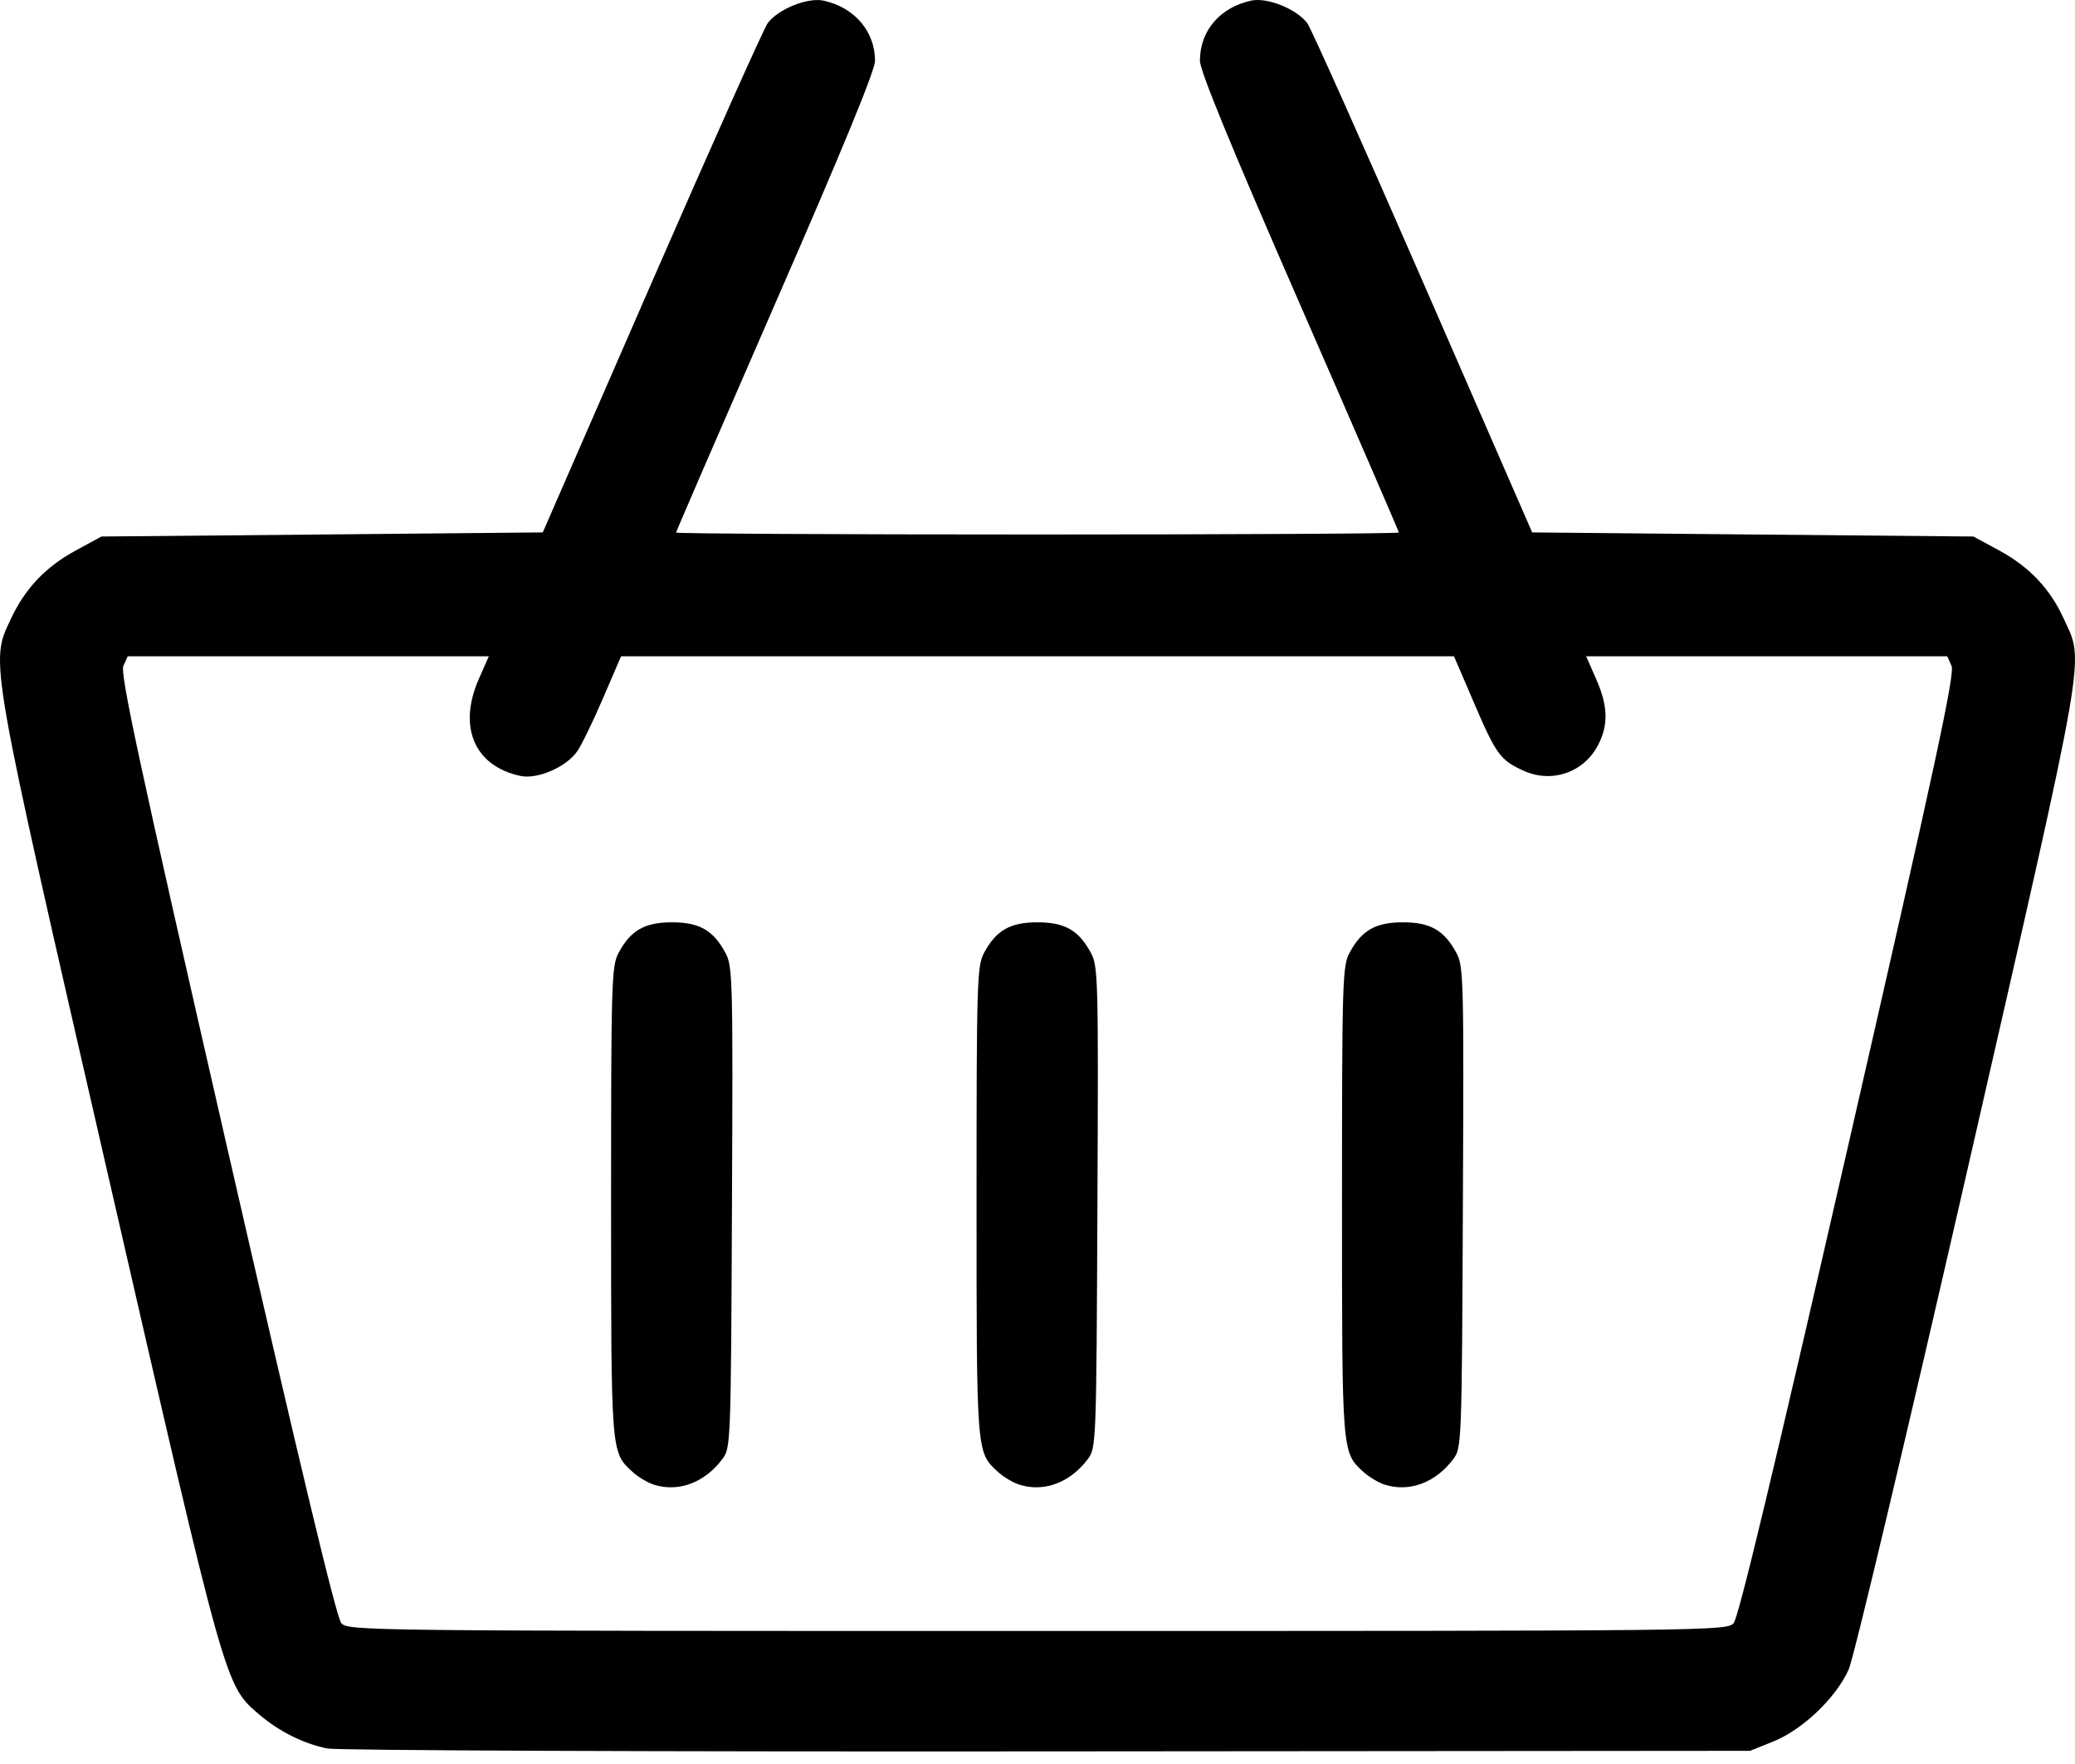
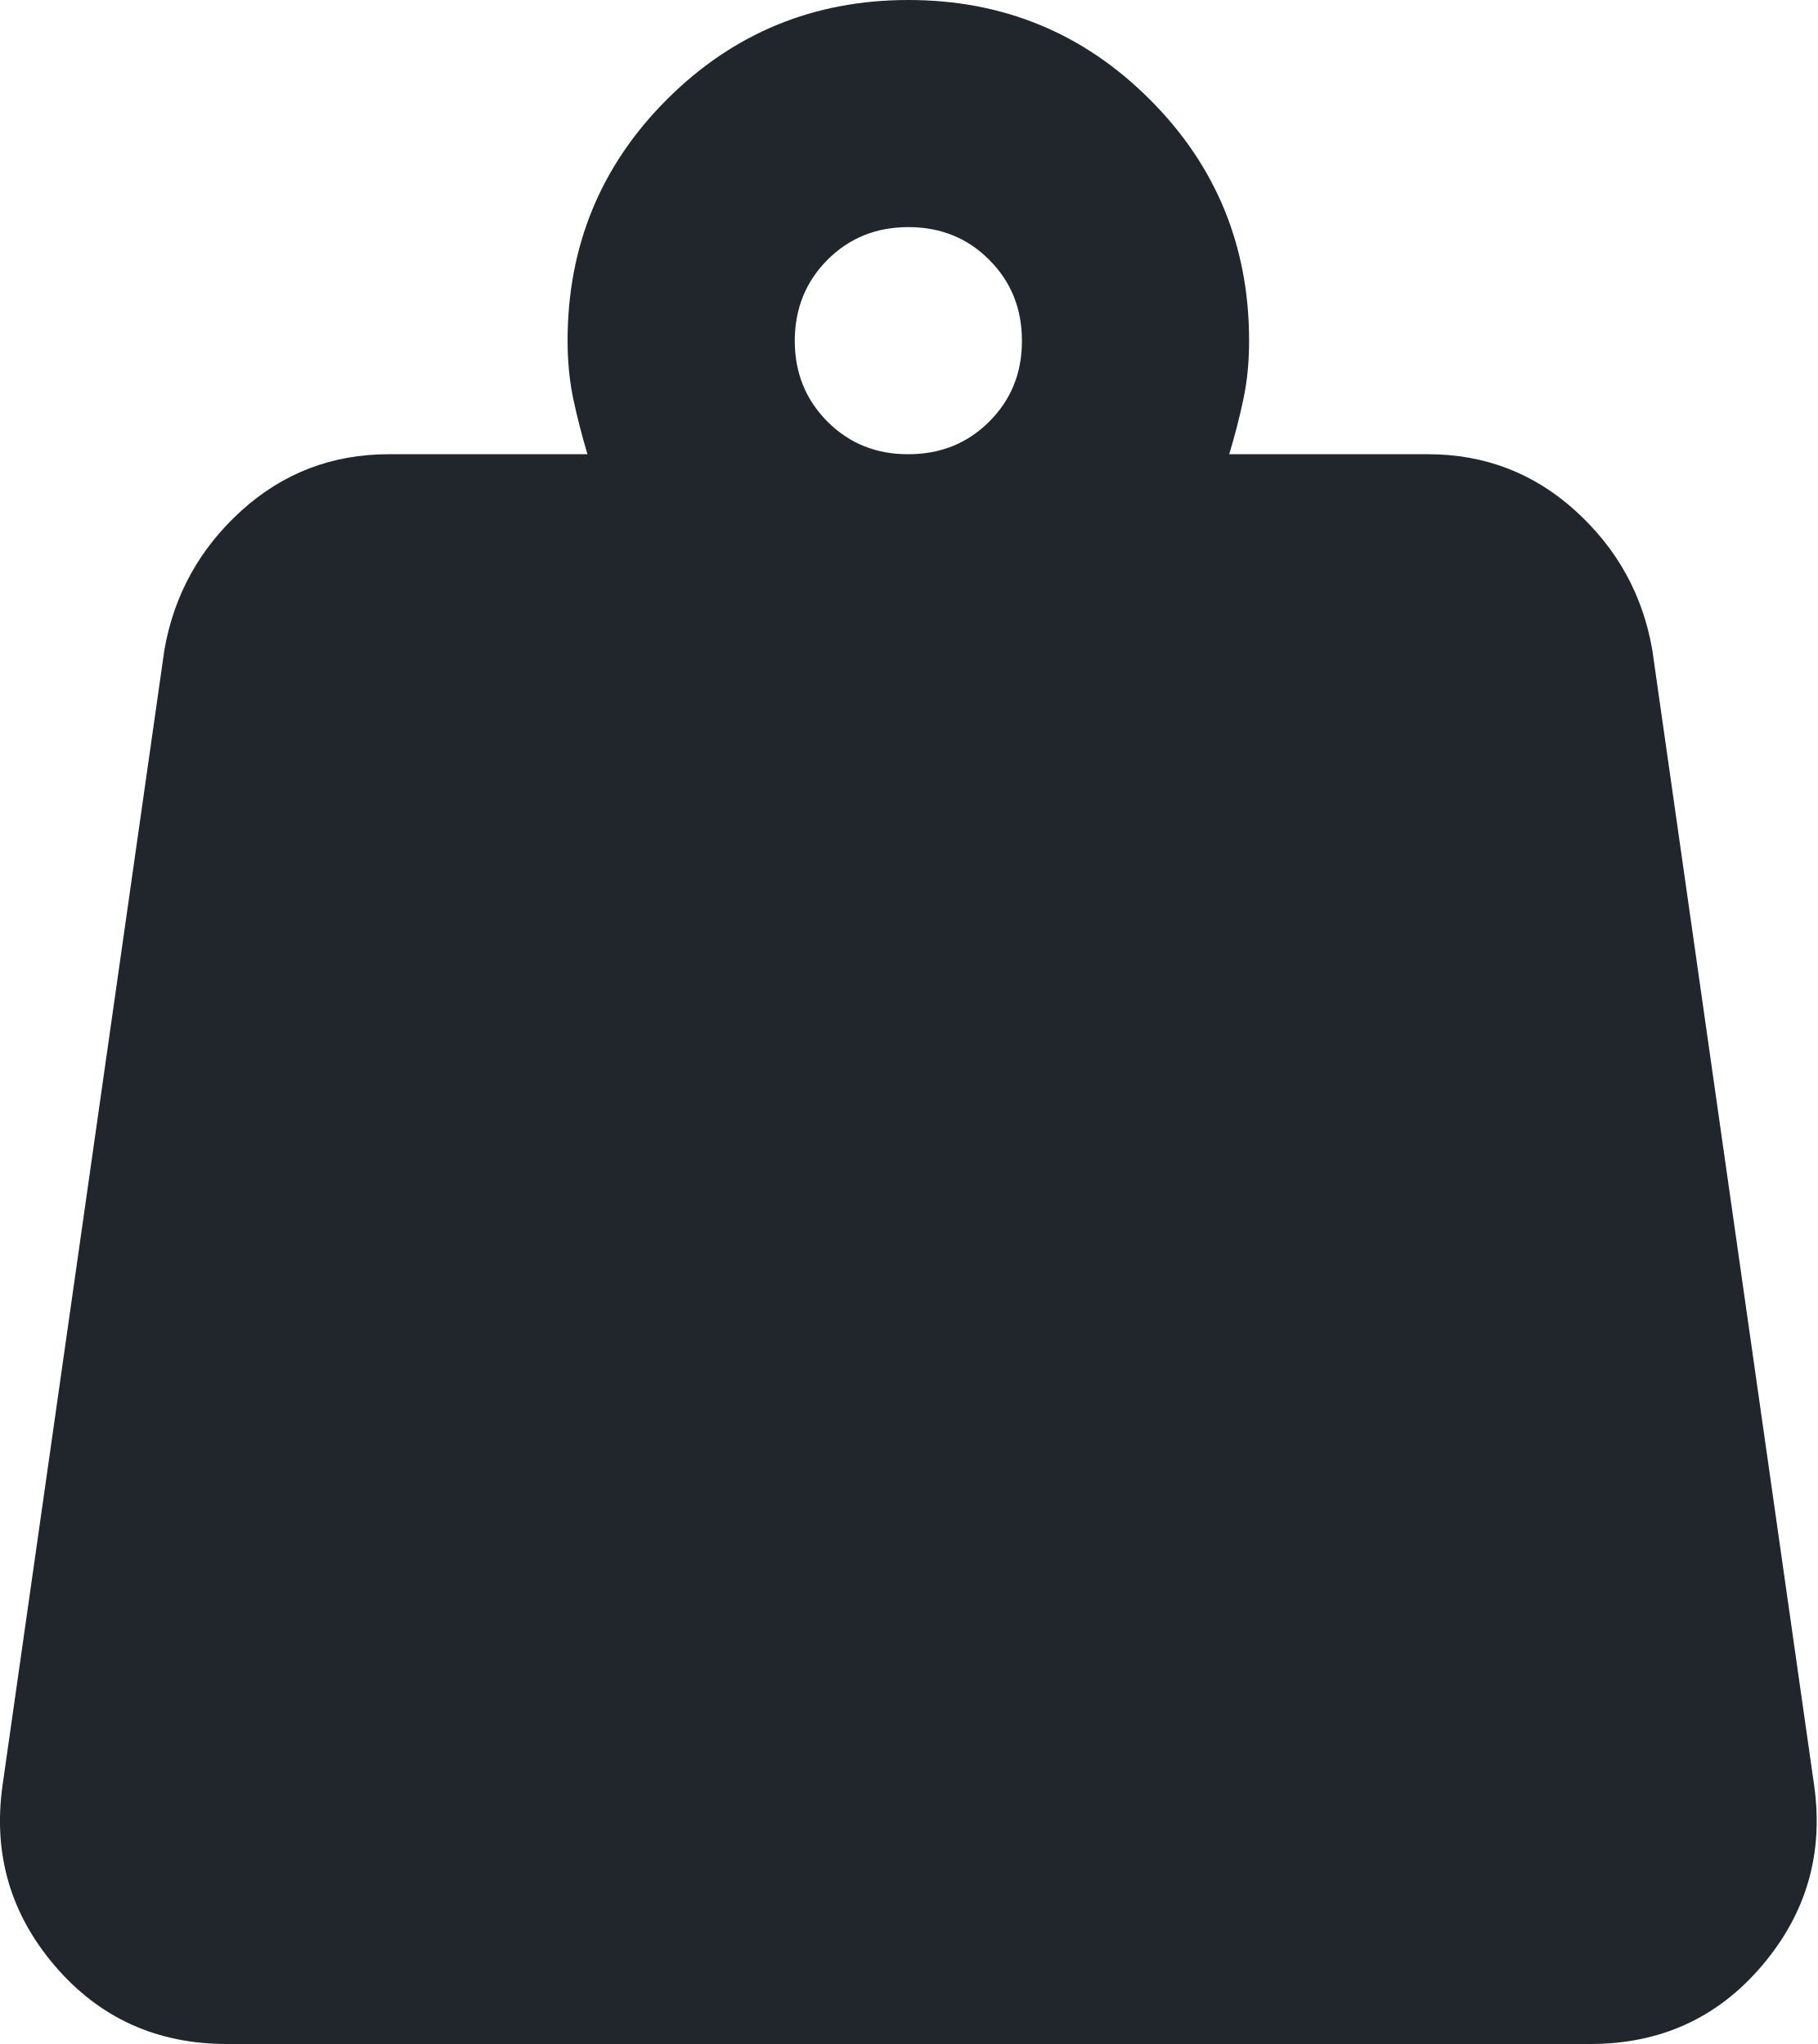
- <svg xmlns="http://www.w3.org/2000/svg" viewBox="0 0 40 34" fill="currentColor">
-   <path d="M6.311 33.701C5.854 33.61 5.379 33.373 4.993 33.043C4.335 32.479 4.359 32.567 2.097 22.709C-0.225 12.594 -0.192 12.784 0.206 11.936C0.485 11.34 0.879 10.925 1.466 10.607L1.956 10.341L6.21 10.302L10.463 10.262L12.562 5.448C13.717 2.801 14.723 0.551 14.797 0.449C14.995 0.178 15.566 -0.054 15.874 0.012C16.469 0.139 16.868 0.605 16.868 1.173C16.868 1.356 16.242 2.878 14.95 5.836C13.896 8.252 13.033 10.245 13.033 10.265C13.033 10.285 16.168 10.302 19.999 10.302C23.831 10.302 26.966 10.285 26.966 10.264C26.966 10.244 26.103 8.252 25.048 5.838C23.727 2.815 23.131 1.362 23.131 1.171C23.131 0.592 23.519 0.139 24.125 0.011C24.433 -0.054 25.004 0.178 25.202 0.449C25.276 0.551 26.282 2.801 27.436 5.448L29.536 10.262L33.789 10.302L38.042 10.341L38.533 10.607C39.119 10.924 39.517 11.344 39.781 11.921C40.182 12.796 40.266 12.315 37.934 22.513C36.75 27.69 35.735 31.962 35.637 32.18C35.392 32.724 34.751 33.336 34.191 33.563L33.737 33.746L20.195 33.757C12.747 33.764 6.499 33.739 6.311 33.701V33.701ZM33.419 31.286C33.513 31.182 34.203 28.305 35.629 22.075C37.323 14.678 37.688 12.982 37.62 12.833L37.537 12.65H34.056H30.576L30.767 13.083C30.997 13.603 31.009 13.966 30.809 14.355C30.537 14.886 29.921 15.102 29.377 14.858C28.921 14.654 28.843 14.547 28.407 13.53L28.029 12.65H20H11.972L11.627 13.452C11.438 13.893 11.213 14.356 11.128 14.48C10.919 14.783 10.362 15.025 10.035 14.956C9.146 14.768 8.821 14.011 9.232 13.083L9.423 12.65H5.943H2.462L2.379 12.833C2.311 12.982 2.676 14.678 4.369 22.075C5.796 28.305 6.486 31.182 6.58 31.286C6.714 31.433 6.988 31.436 19.999 31.436C33.011 31.436 33.285 31.433 33.419 31.286ZM12.611 28.618C12.488 28.58 12.298 28.467 12.191 28.368C11.777 27.987 11.78 28.03 11.78 23.16C11.78 18.906 11.789 18.619 11.925 18.365C12.158 17.931 12.427 17.777 12.954 17.777C13.482 17.777 13.75 17.93 13.985 18.367C14.124 18.624 14.13 18.874 14.11 23.27C14.09 27.81 14.086 27.907 13.928 28.119C13.587 28.575 13.086 28.765 12.611 28.618ZM19.657 28.618C19.532 28.58 19.343 28.467 19.235 28.368C18.822 27.987 18.825 28.03 18.825 23.16C18.825 18.906 18.834 18.619 18.97 18.365C19.203 17.931 19.472 17.777 19.999 17.777C20.527 17.777 20.795 17.93 21.03 18.367C21.169 18.624 21.175 18.874 21.155 23.27C21.135 27.81 21.131 27.907 20.973 28.119C20.632 28.575 20.131 28.765 19.657 28.618V28.618ZM26.701 28.618C26.578 28.58 26.388 28.467 26.28 28.368C25.867 27.987 25.87 28.03 25.87 23.16C25.87 18.906 25.879 18.619 26.015 18.365C26.248 17.931 26.517 17.777 27.044 17.777C27.572 17.777 27.84 17.93 28.075 18.367C28.214 18.624 28.22 18.874 28.2 23.27C28.18 27.81 28.176 27.907 28.018 28.119C27.677 28.575 27.176 28.765 26.701 28.618V28.618Z" />
+ <svg xmlns="http://www.w3.org/2000/svg" width="16" height="18" viewBox="0 0 16 18" fill="none">
+   <path d="M7.997 4C8.281 4 8.518 3.904 8.71 3.712C8.902 3.52 8.998 3.283 8.997 3C8.997 2.717 8.901 2.48 8.709 2.288C8.518 2.096 8.281 2 7.997 2C7.714 2 7.477 2.096 7.285 2.288C7.094 2.48 6.998 2.717 6.997 3C6.997 3.283 7.093 3.52 7.285 3.713C7.478 3.906 7.715 4.001 7.997 4ZM10.822 4H12.572C13.072 4 13.506 4.167 13.872 4.5C14.239 4.833 14.464 5.242 14.547 5.725L15.972 15.725C16.056 16.325 15.902 16.854 15.51 17.313C15.119 17.772 14.615 18.001 13.997 18H1.997C1.381 18 0.876 17.771 0.484 17.313C0.092 16.855 -0.062 16.326 0.022 15.725L1.447 5.725C1.531 5.242 1.756 4.833 2.122 4.5C2.489 4.167 2.922 4 3.422 4H5.172C5.122 3.833 5.081 3.671 5.047 3.513C5.014 3.355 4.997 3.184 4.997 3C4.997 2.167 5.289 1.458 5.872 0.875C6.456 0.292 7.164 0 7.997 0C8.831 0 9.539 0.292 10.122 0.875C10.706 1.458 10.997 2.167 10.997 3C10.997 3.183 10.981 3.354 10.947 3.513C10.914 3.672 10.872 3.834 10.822 4Z" fill="#21262C" />
</svg>
